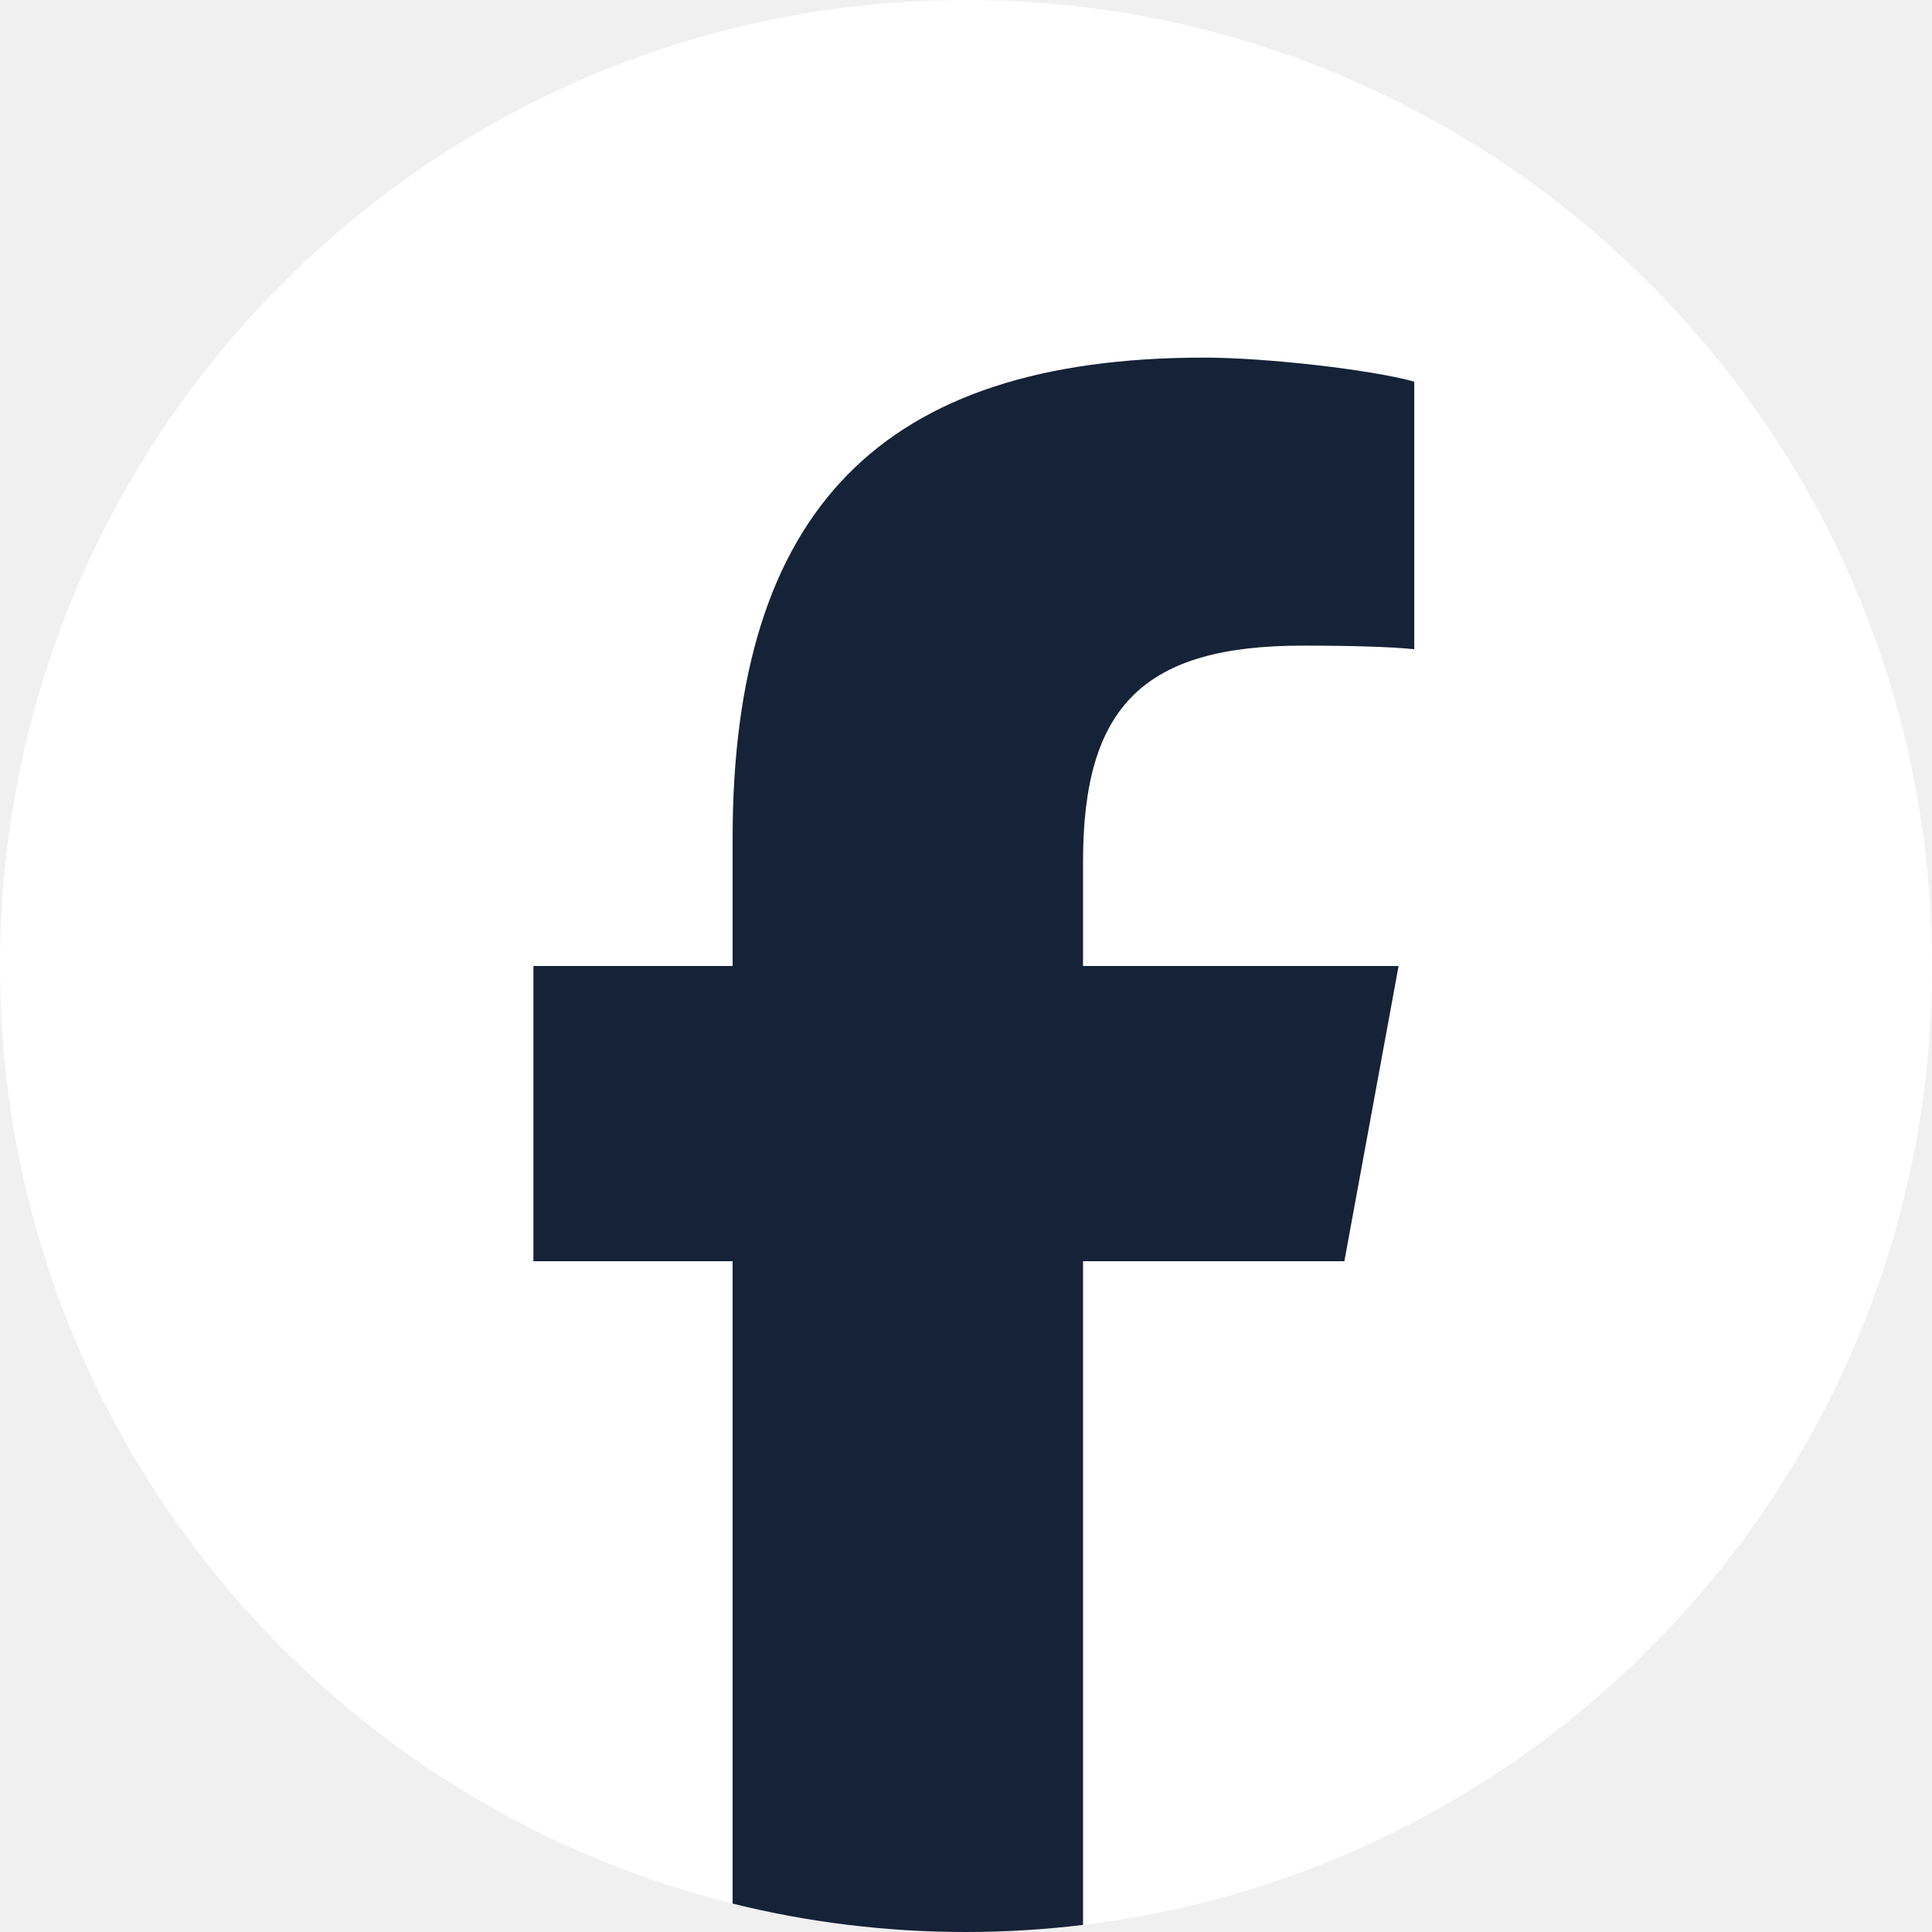
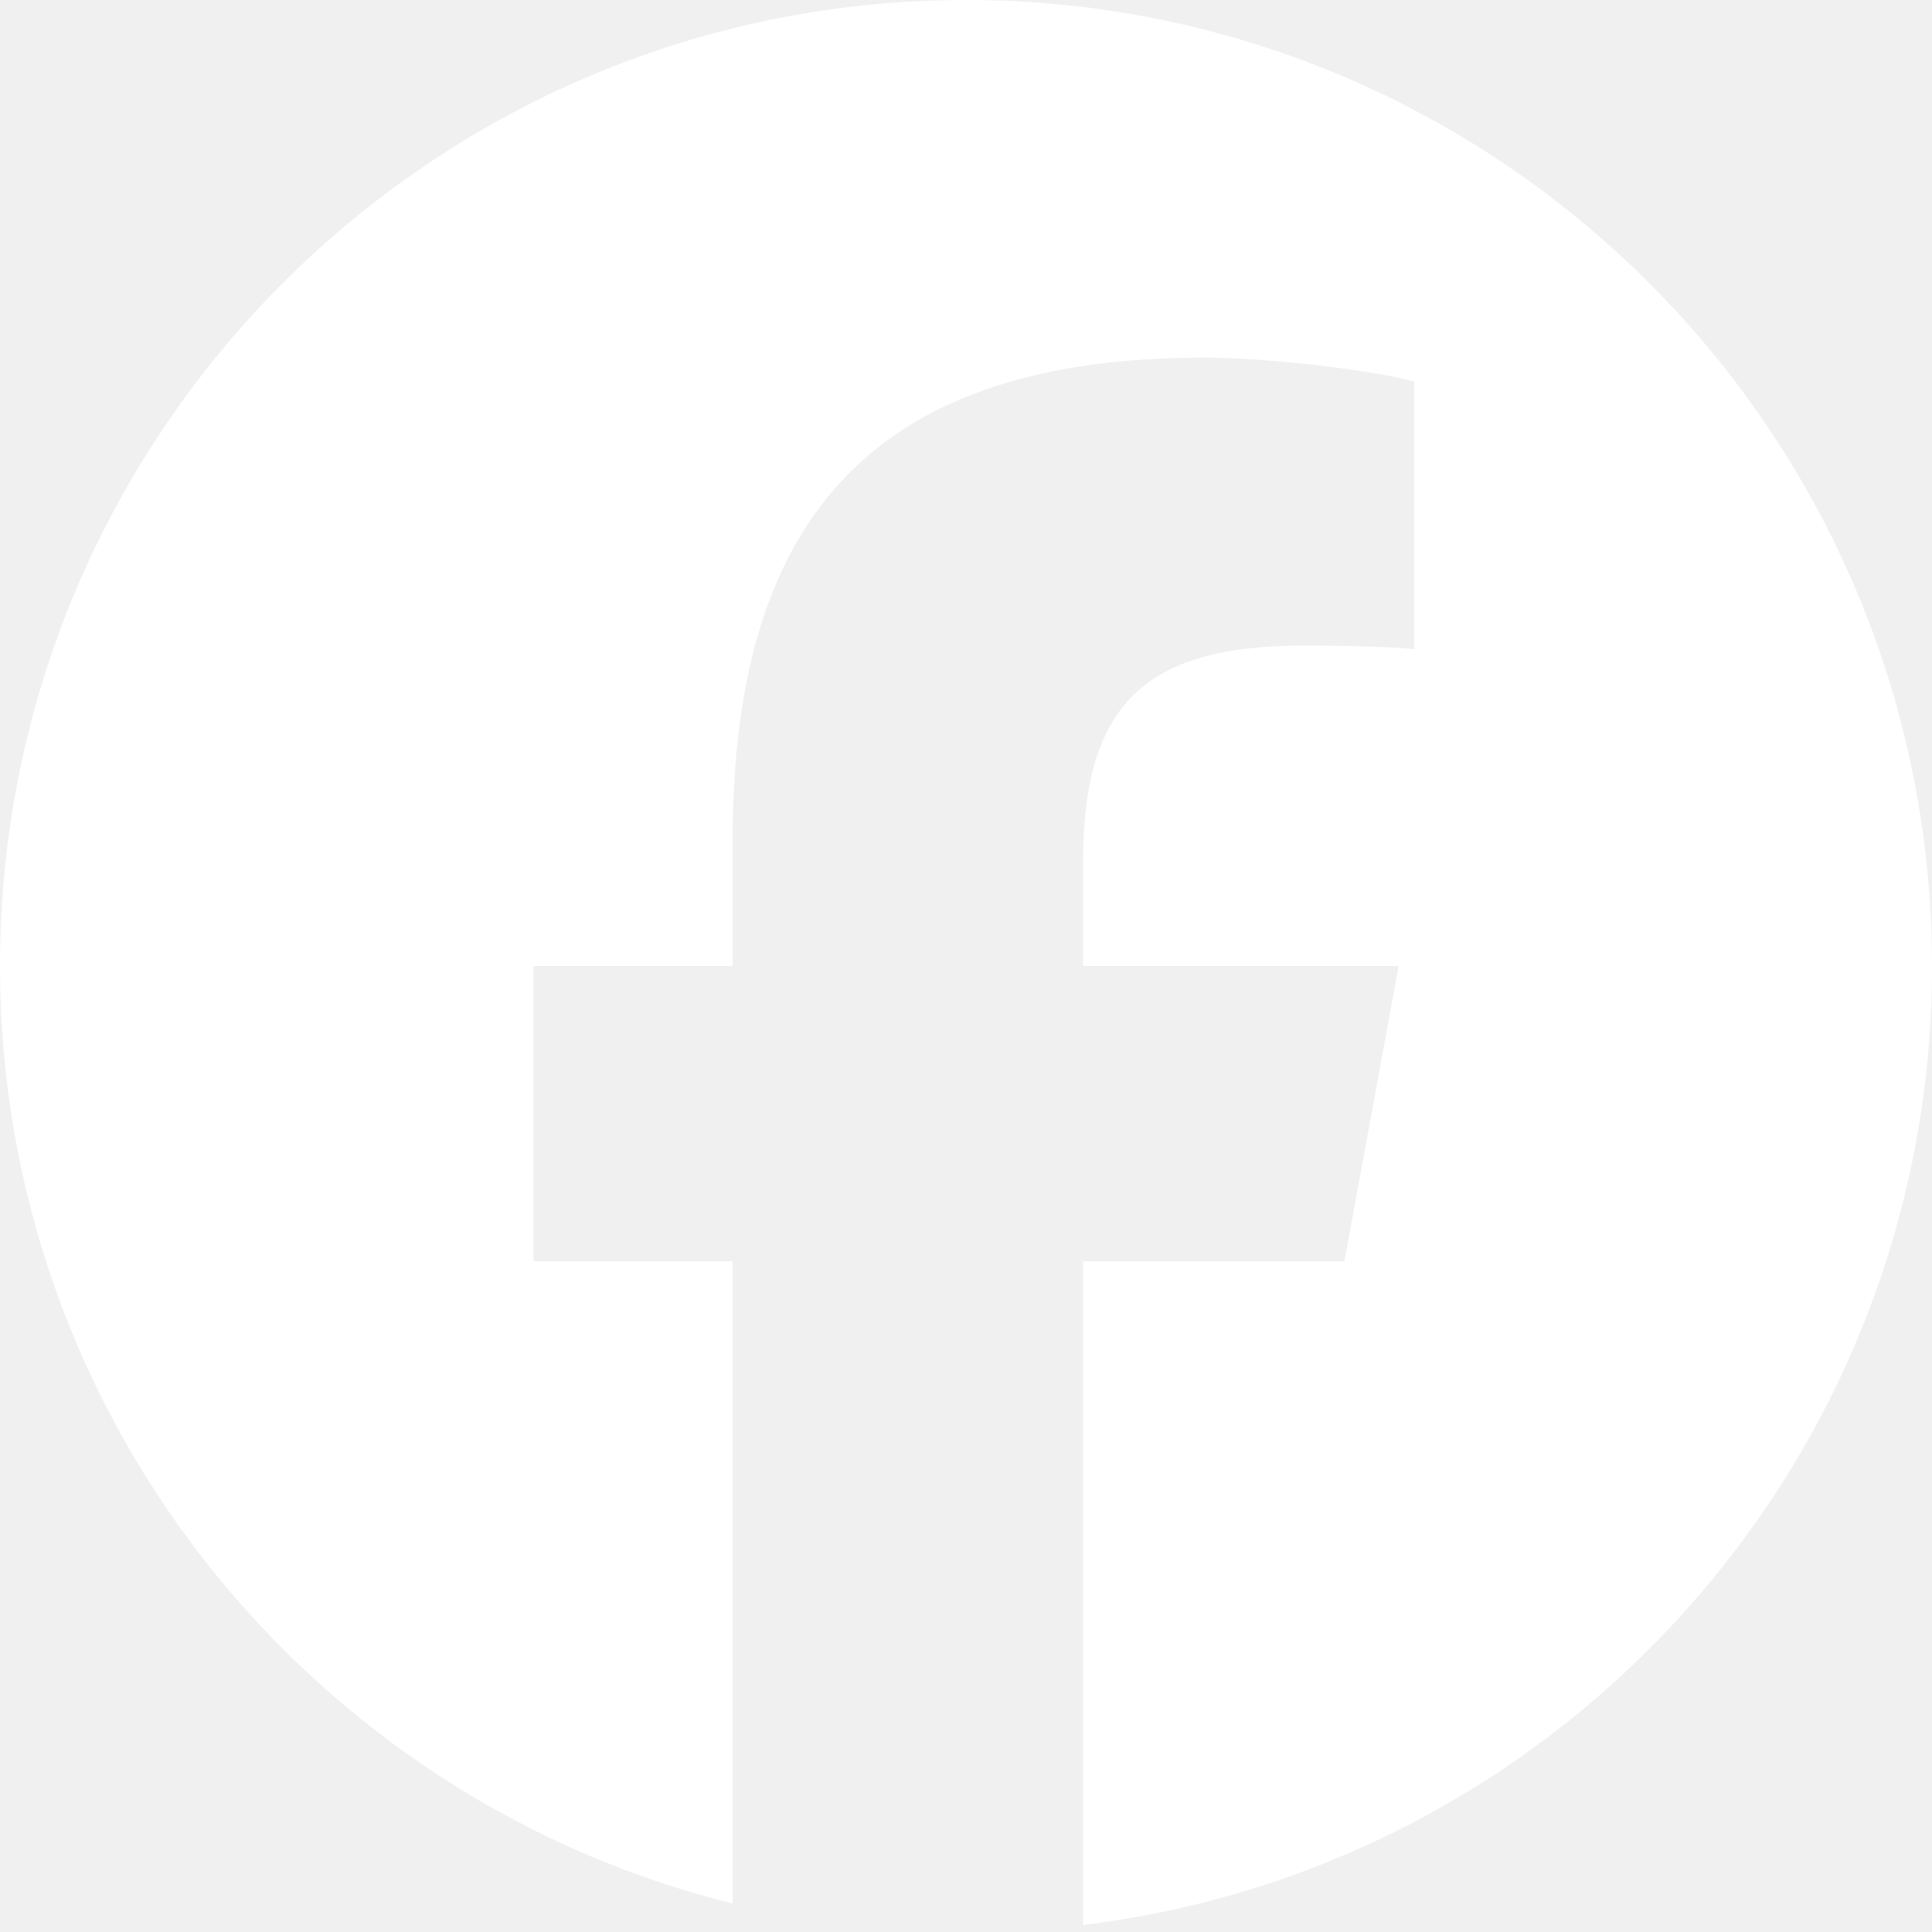
<svg xmlns="http://www.w3.org/2000/svg" width="30" height="30" viewBox="0 0 30 30" fill="none">
-   <g clip-path="url(#clip0_0_1854)">
-     <path d="M30 15C30 6.716 23.284 0 15 0C6.716 0 0 6.716 0 15C0 22.034 4.843 27.937 11.377 29.558V19.584H8.284V15H11.377V13.025C11.377 7.919 13.687 5.553 18.7 5.553C19.65 5.553 21.29 5.74 21.961 5.926V10.081C21.607 10.043 20.992 10.025 20.228 10.025C17.768 10.025 16.818 10.957 16.818 13.379V15H21.718L20.876 19.584H16.818V29.89C24.245 28.993 30.001 22.669 30.001 15H30Z" fill="white" />
-     <path d="M20.875 19.584L21.717 15H16.817V13.379C16.817 10.957 17.768 10.025 20.227 10.025C20.991 10.025 21.606 10.044 21.96 10.081V5.926C21.289 5.739 19.649 5.553 18.699 5.553C13.687 5.553 11.376 7.92 11.376 13.025V15H8.283V19.584H11.376V29.559C12.536 29.847 13.75 30 14.999 30C15.614 30 16.221 29.962 16.817 29.89V19.584H20.875H20.875Z" fill="#152237" />
-   </g>
-   <defs>
-     <clipPath id="clip0_0_1854">
-       <rect width="30" height="30" fill="white" />
-     </clipPath>
-   </defs>
+   <path d="M30 15C30 6.716 23.284 0 15 0C6.716 0 0 6.716 0 15C0 22.034 4.843 27.937 11.377 29.558V19.584H8.284V15H11.377V13.025C11.377 7.919 13.687 5.553 18.7 5.553C19.65 5.553 21.29 5.74 21.961 5.926V10.081C21.607 10.043 20.992 10.025 20.228 10.025C17.768 10.025 16.818 10.957 16.818 13.379V15H21.718L20.876 19.584H16.818V29.89C24.245 28.993 30.001 22.669 30.001 15H30Z" fill="white" />
</svg>
